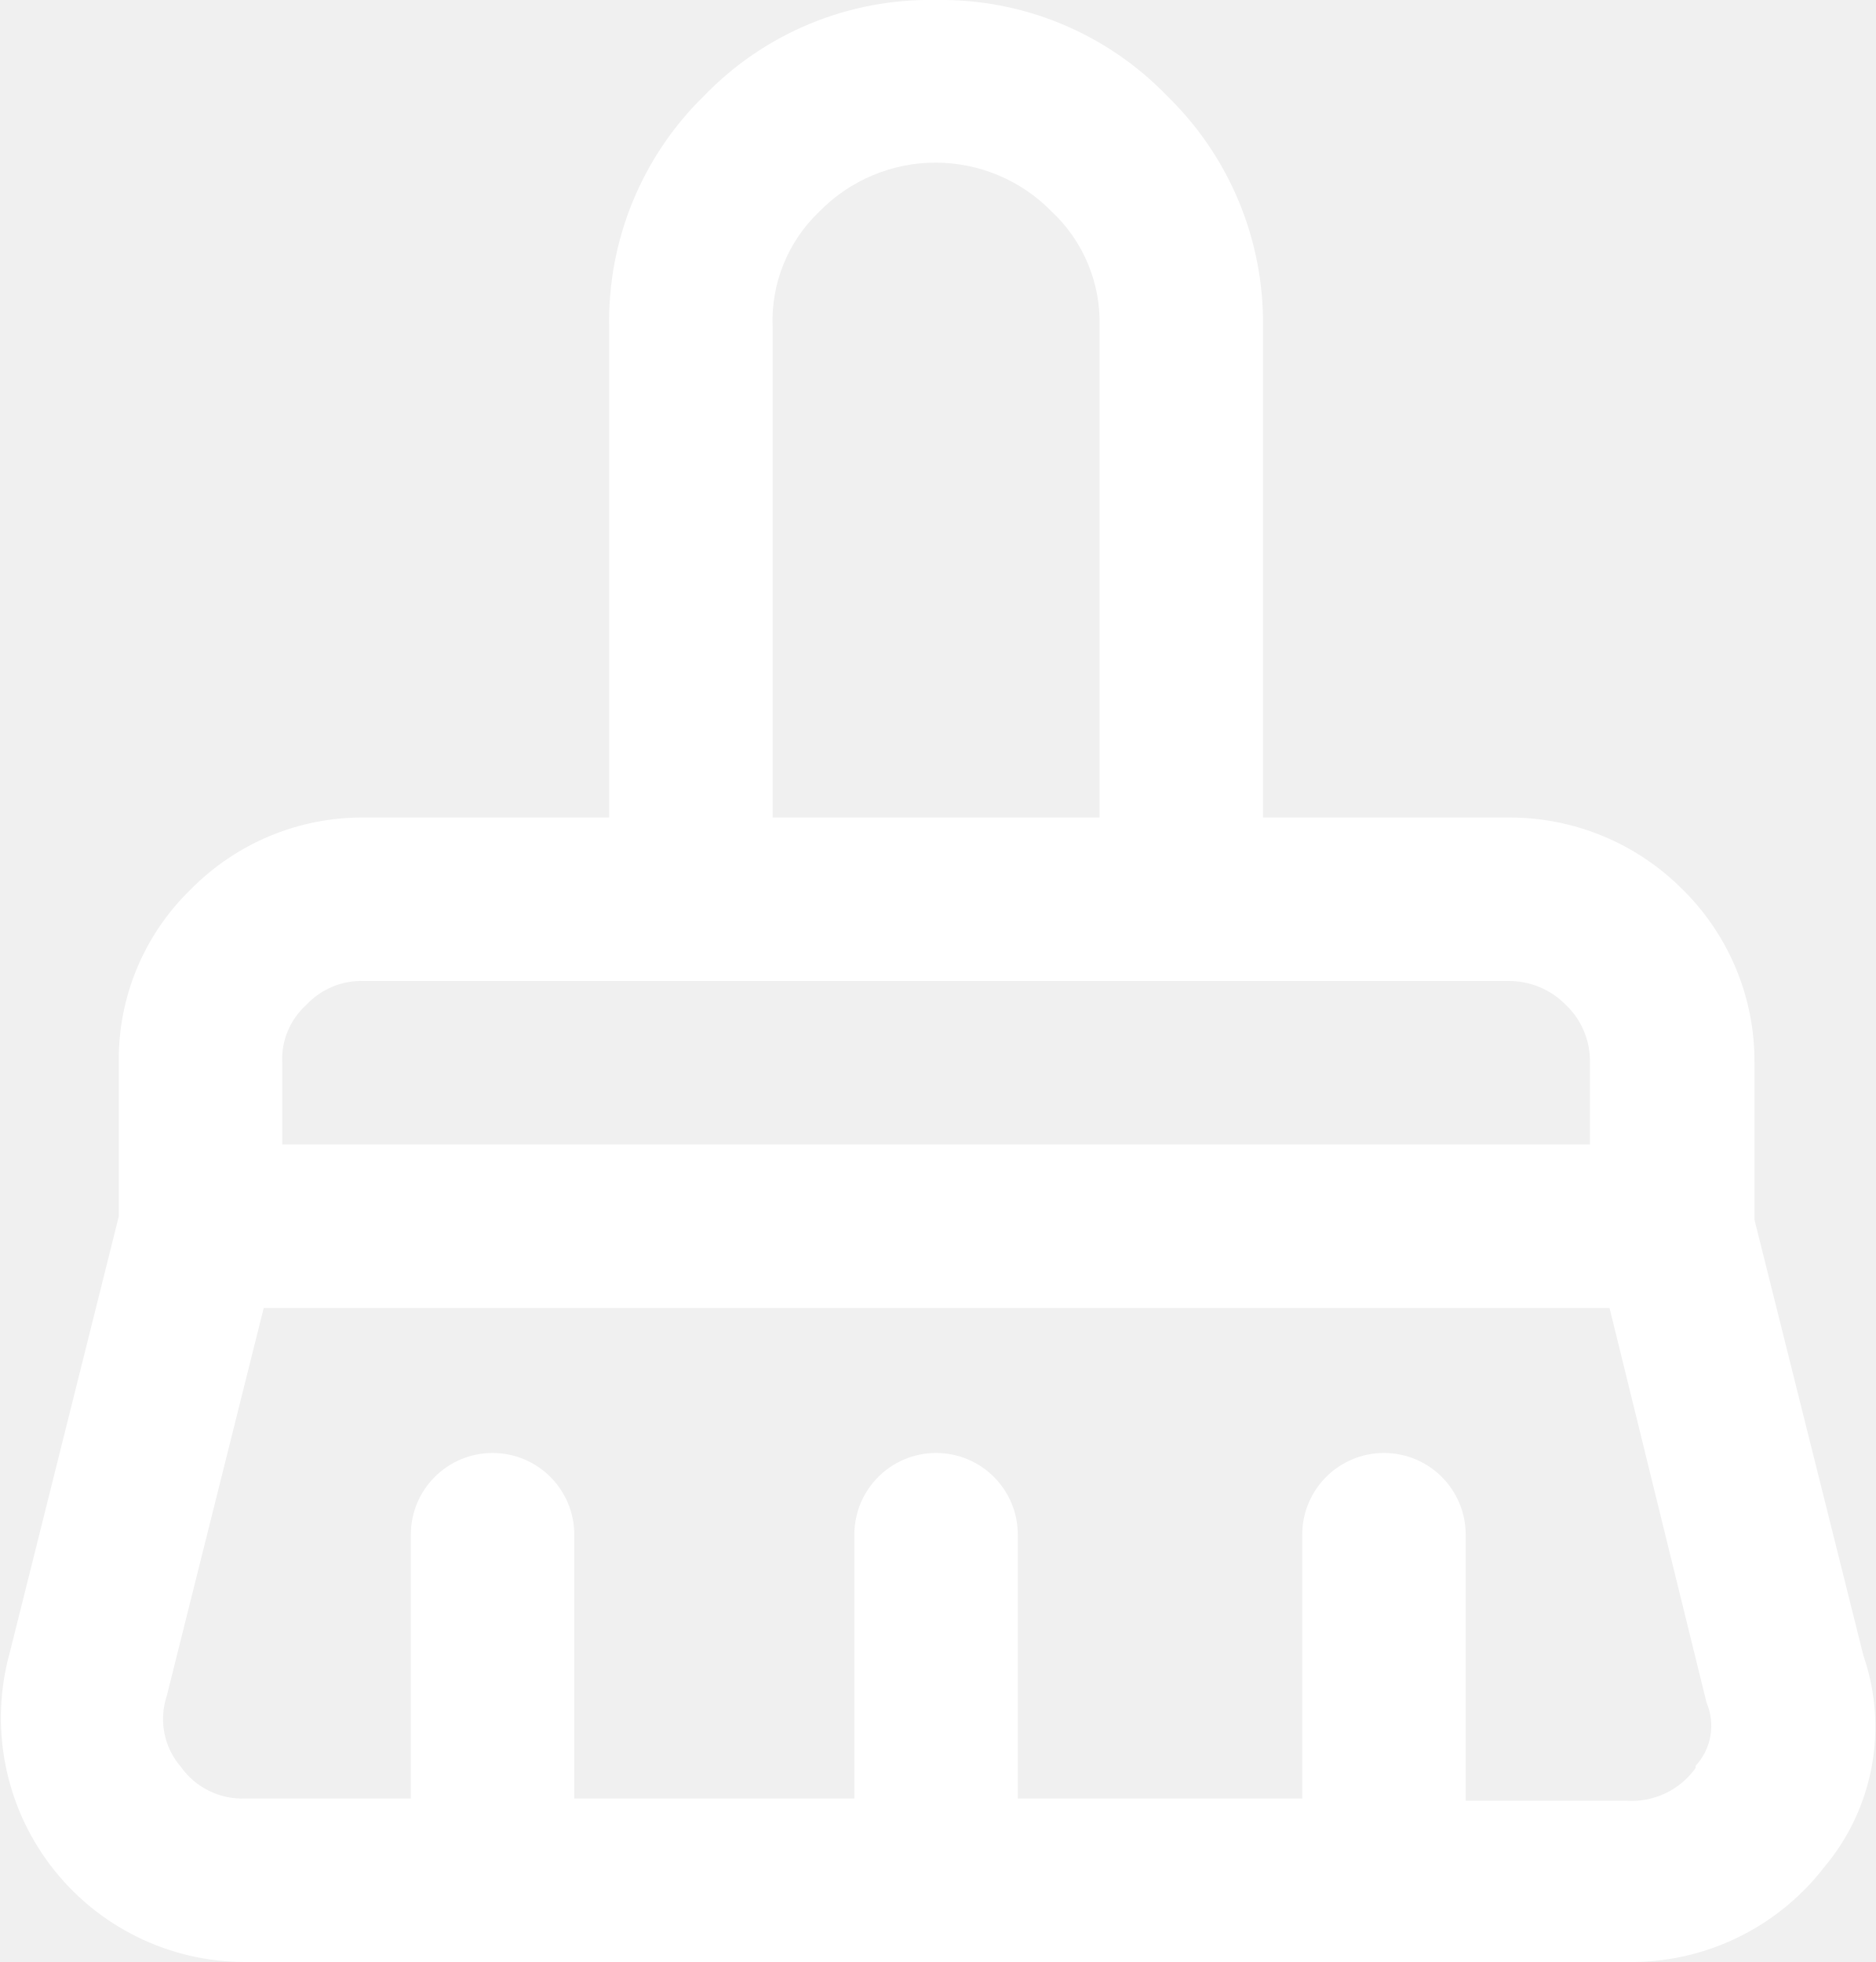
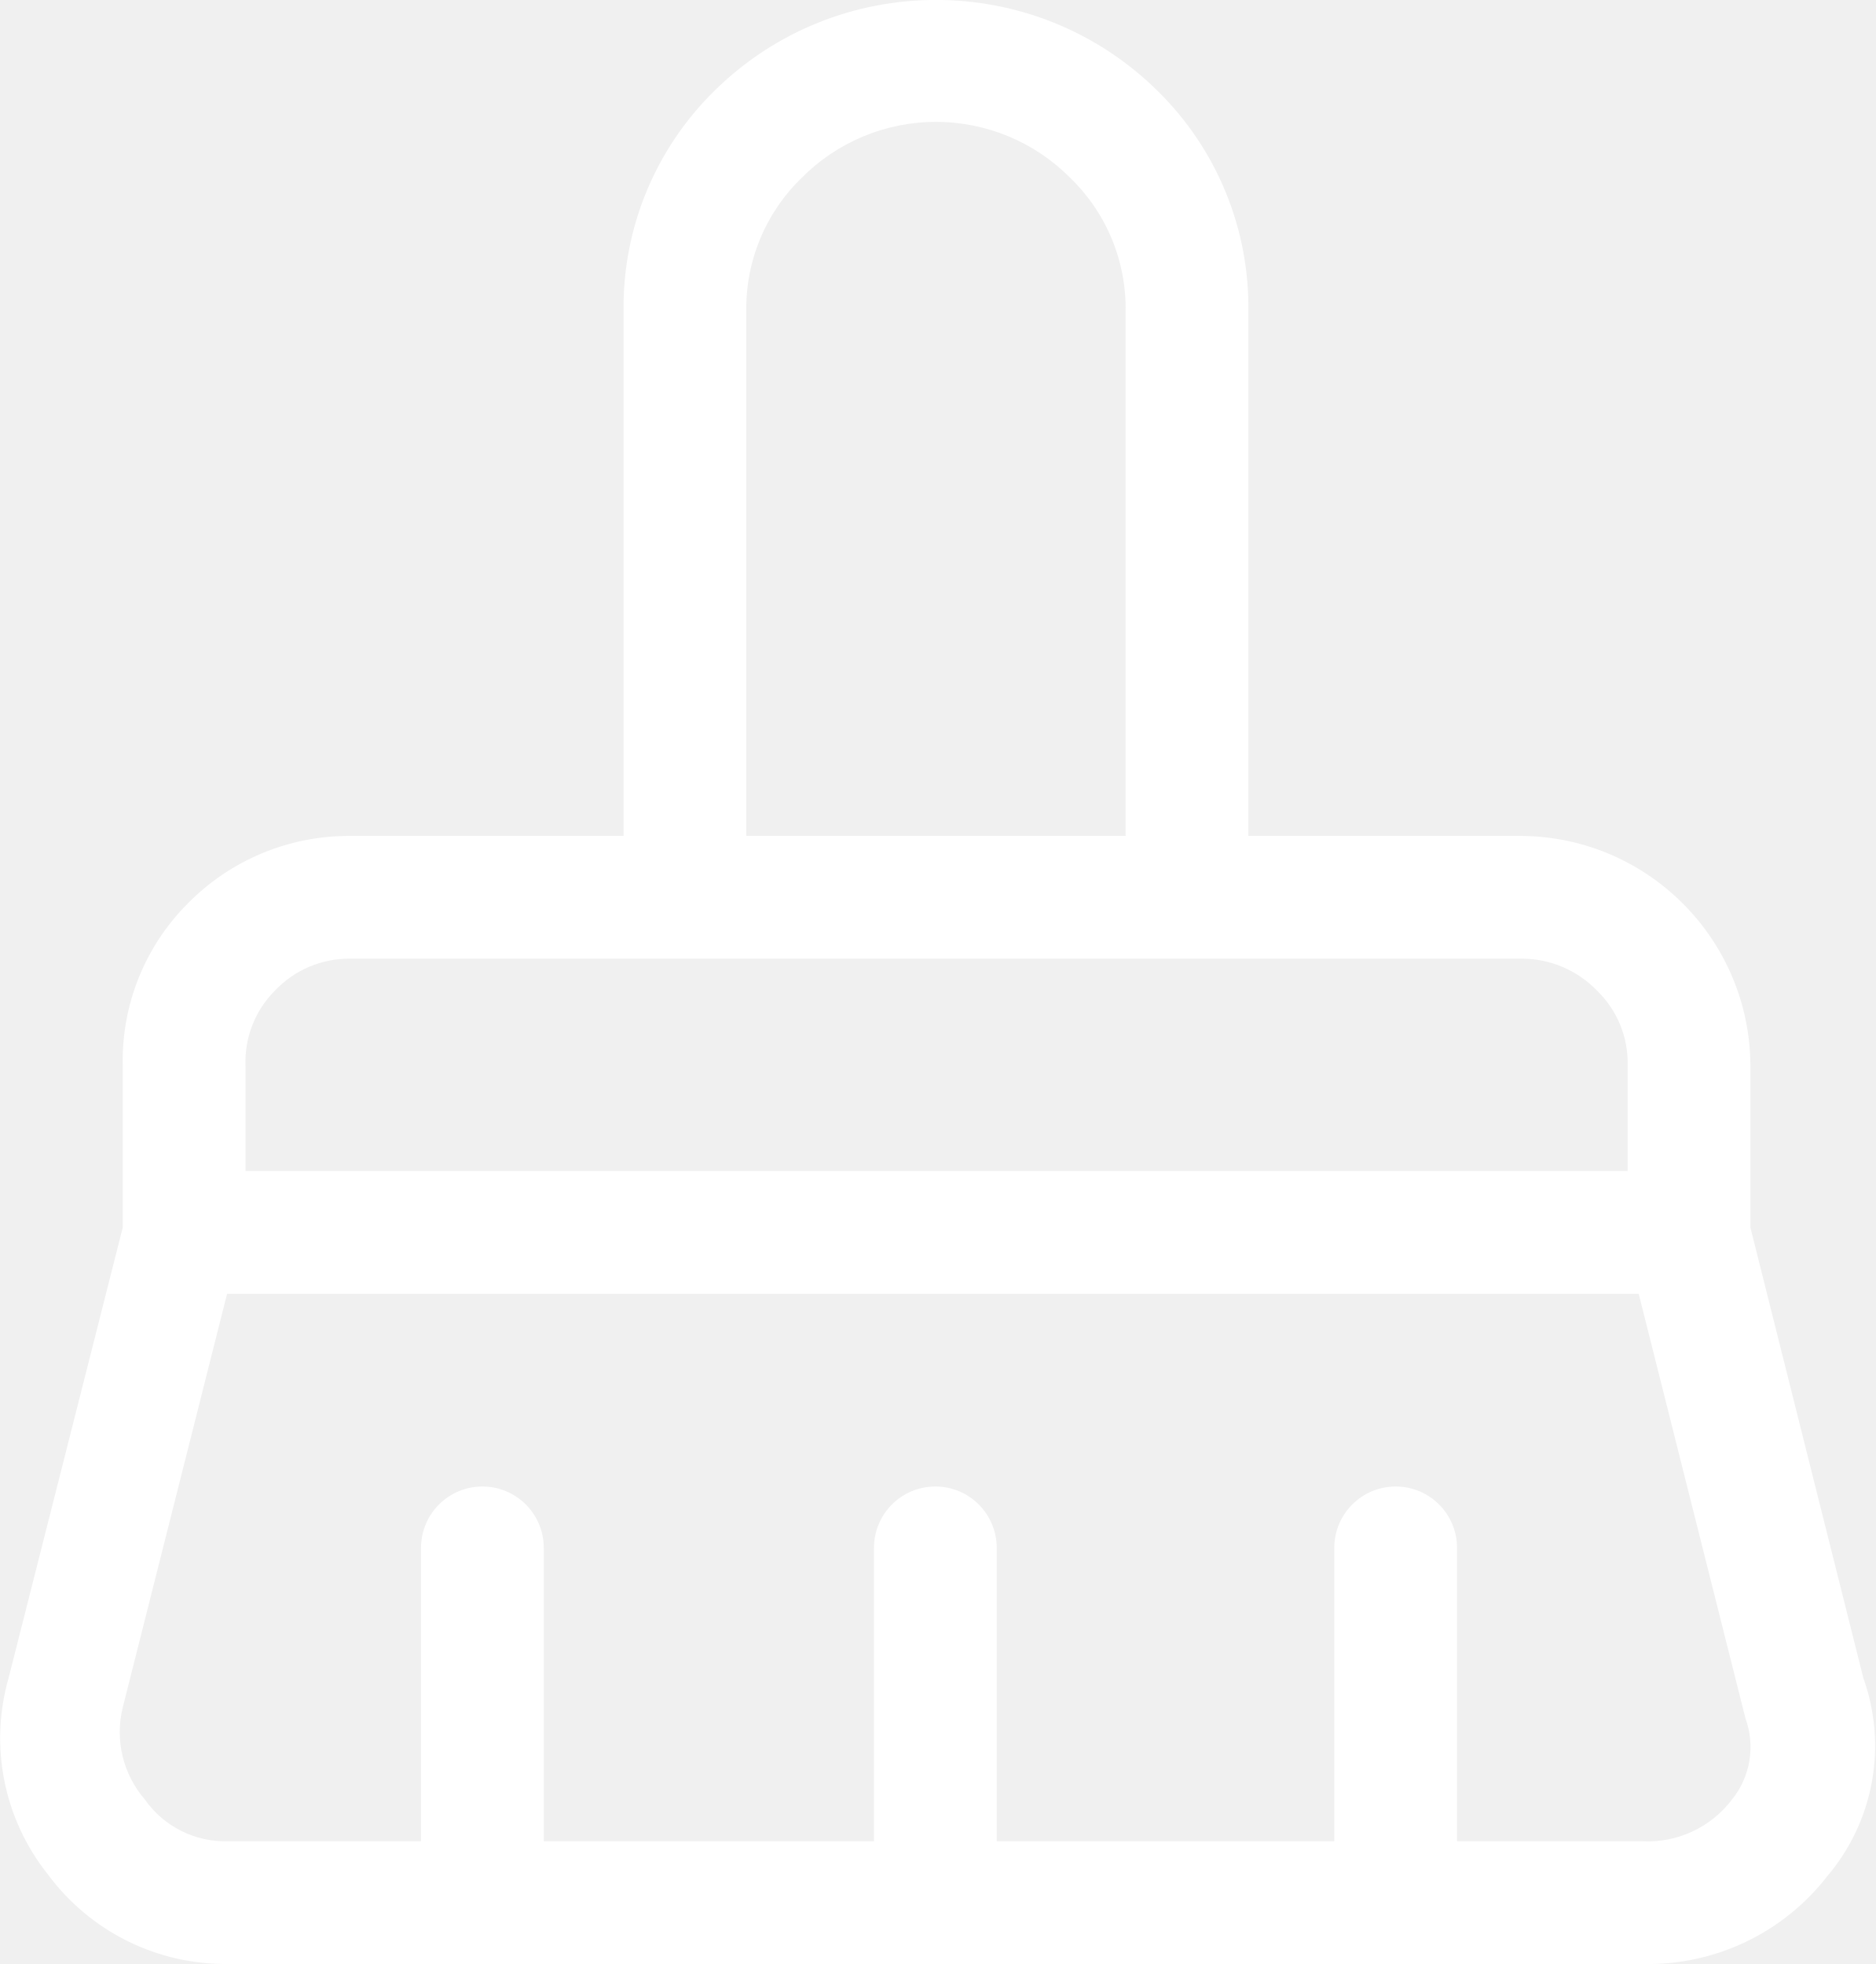
- <svg xmlns="http://www.w3.org/2000/svg" width="17.21" height="18" viewBox="0 0 17.21 18">
-   <path d="M17.1,15.19l-1-4V9.75a2.21,2.21,0,0,0-.66-1.59,2.24,2.24,0,0,0-1.59-.66H11.59V3A2.9,2.9,0,0,0,10.71.88,2.88,2.88,0,0,0,8.59,0,2.88,2.88,0,0,0,6.46.88,2.89,2.89,0,0,0,5.59,3V7.5H3.34a2.21,2.21,0,0,0-1.59.66,2.17,2.17,0,0,0-.66,1.59v1.41l-1,4A2.24,2.24,0,0,0,2.25,18H14.92a2.24,2.24,0,0,0,1.82-.87A2,2,0,0,0,17.1,15.19ZM7.52,1.94a1.49,1.49,0,0,1,2.13,0A1.39,1.39,0,0,1,10.09,3V7.5h-3V3A1.38,1.38,0,0,1,7.52,1.94ZM2.81,9.22A.69.69,0,0,1,3.34,9h10.5a.73.73,0,0,1,.53.22.71.71,0,0,1,.22.53v.75h-12V9.75A.67.67,0,0,1,2.81,9.22Zm12.75,7a.72.72,0,0,1-.64.3H13.45V14.08a.75.75,0,0,0-1.5,0V16.5H9.34V14.08a.75.75,0,0,0-1.5,0V16.5H5.27V14.08a.75.75,0,0,0-1.5,0V16.5H2.25a.69.69,0,0,1-.59-.29.67.67,0,0,1-.13-.65L2.42,12H14.77l.89,3.62A.54.54,0,0,1,15.56,16.2Z" fill="#fff" />
+ <svg xmlns="http://www.w3.org/2000/svg" width="15.28" height="16" viewBox="0 0 15.28 16">
+   <path d="M15.18,13.67,14.26,10V8.68A1.88,1.88,0,0,0,12.4,6.81H10.17V2.54A2.47,2.47,0,0,0,9.43.74a2.57,2.57,0,0,0-3.61,0,2.47,2.47,0,0,0-.74,1.8V6.81H2.85a1.84,1.84,0,0,0-1.32.55A1.81,1.81,0,0,0,1,8.68V10L.07,13.67a1.78,1.78,0,0,0,.32,1.6A1.8,1.8,0,0,0,1.86,16H13.38a1.85,1.85,0,0,0,1.51-.72A1.64,1.64,0,0,0,15.18,13.67ZM6.53,1.45a1.54,1.54,0,0,1,2.19,0,1.48,1.48,0,0,1,.45,1.09V6.81H6.08V2.54A1.48,1.48,0,0,1,6.53,1.45ZM2.24,8.07a.83.83,0,0,1,.61-.26H12.4a.85.85,0,0,1,.61.26.82.82,0,0,1,.25.61v.86H2V8.68A.82.82,0,0,1,2.24,8.07Zm11.87,6.59a.86.86,0,0,1-.73.34H11.87V12.61a.5.5,0,0,0-.5-.5.5.5,0,0,0-.5.5V15H8.12V12.61a.5.5,0,0,0-.5-.5.5.5,0,0,0-.5.5V15H4.43V12.61a.5.5,0,0,0-.5-.5.5.5,0,0,0-.5.5V15H1.86a.8.8,0,0,1-.68-.34A.84.84,0,0,1,1,13.91l.85-3.37h11.5L14.22,14A.68.68,0,0,1,14.11,14.66Z" fill="#fff" />
</svg>
